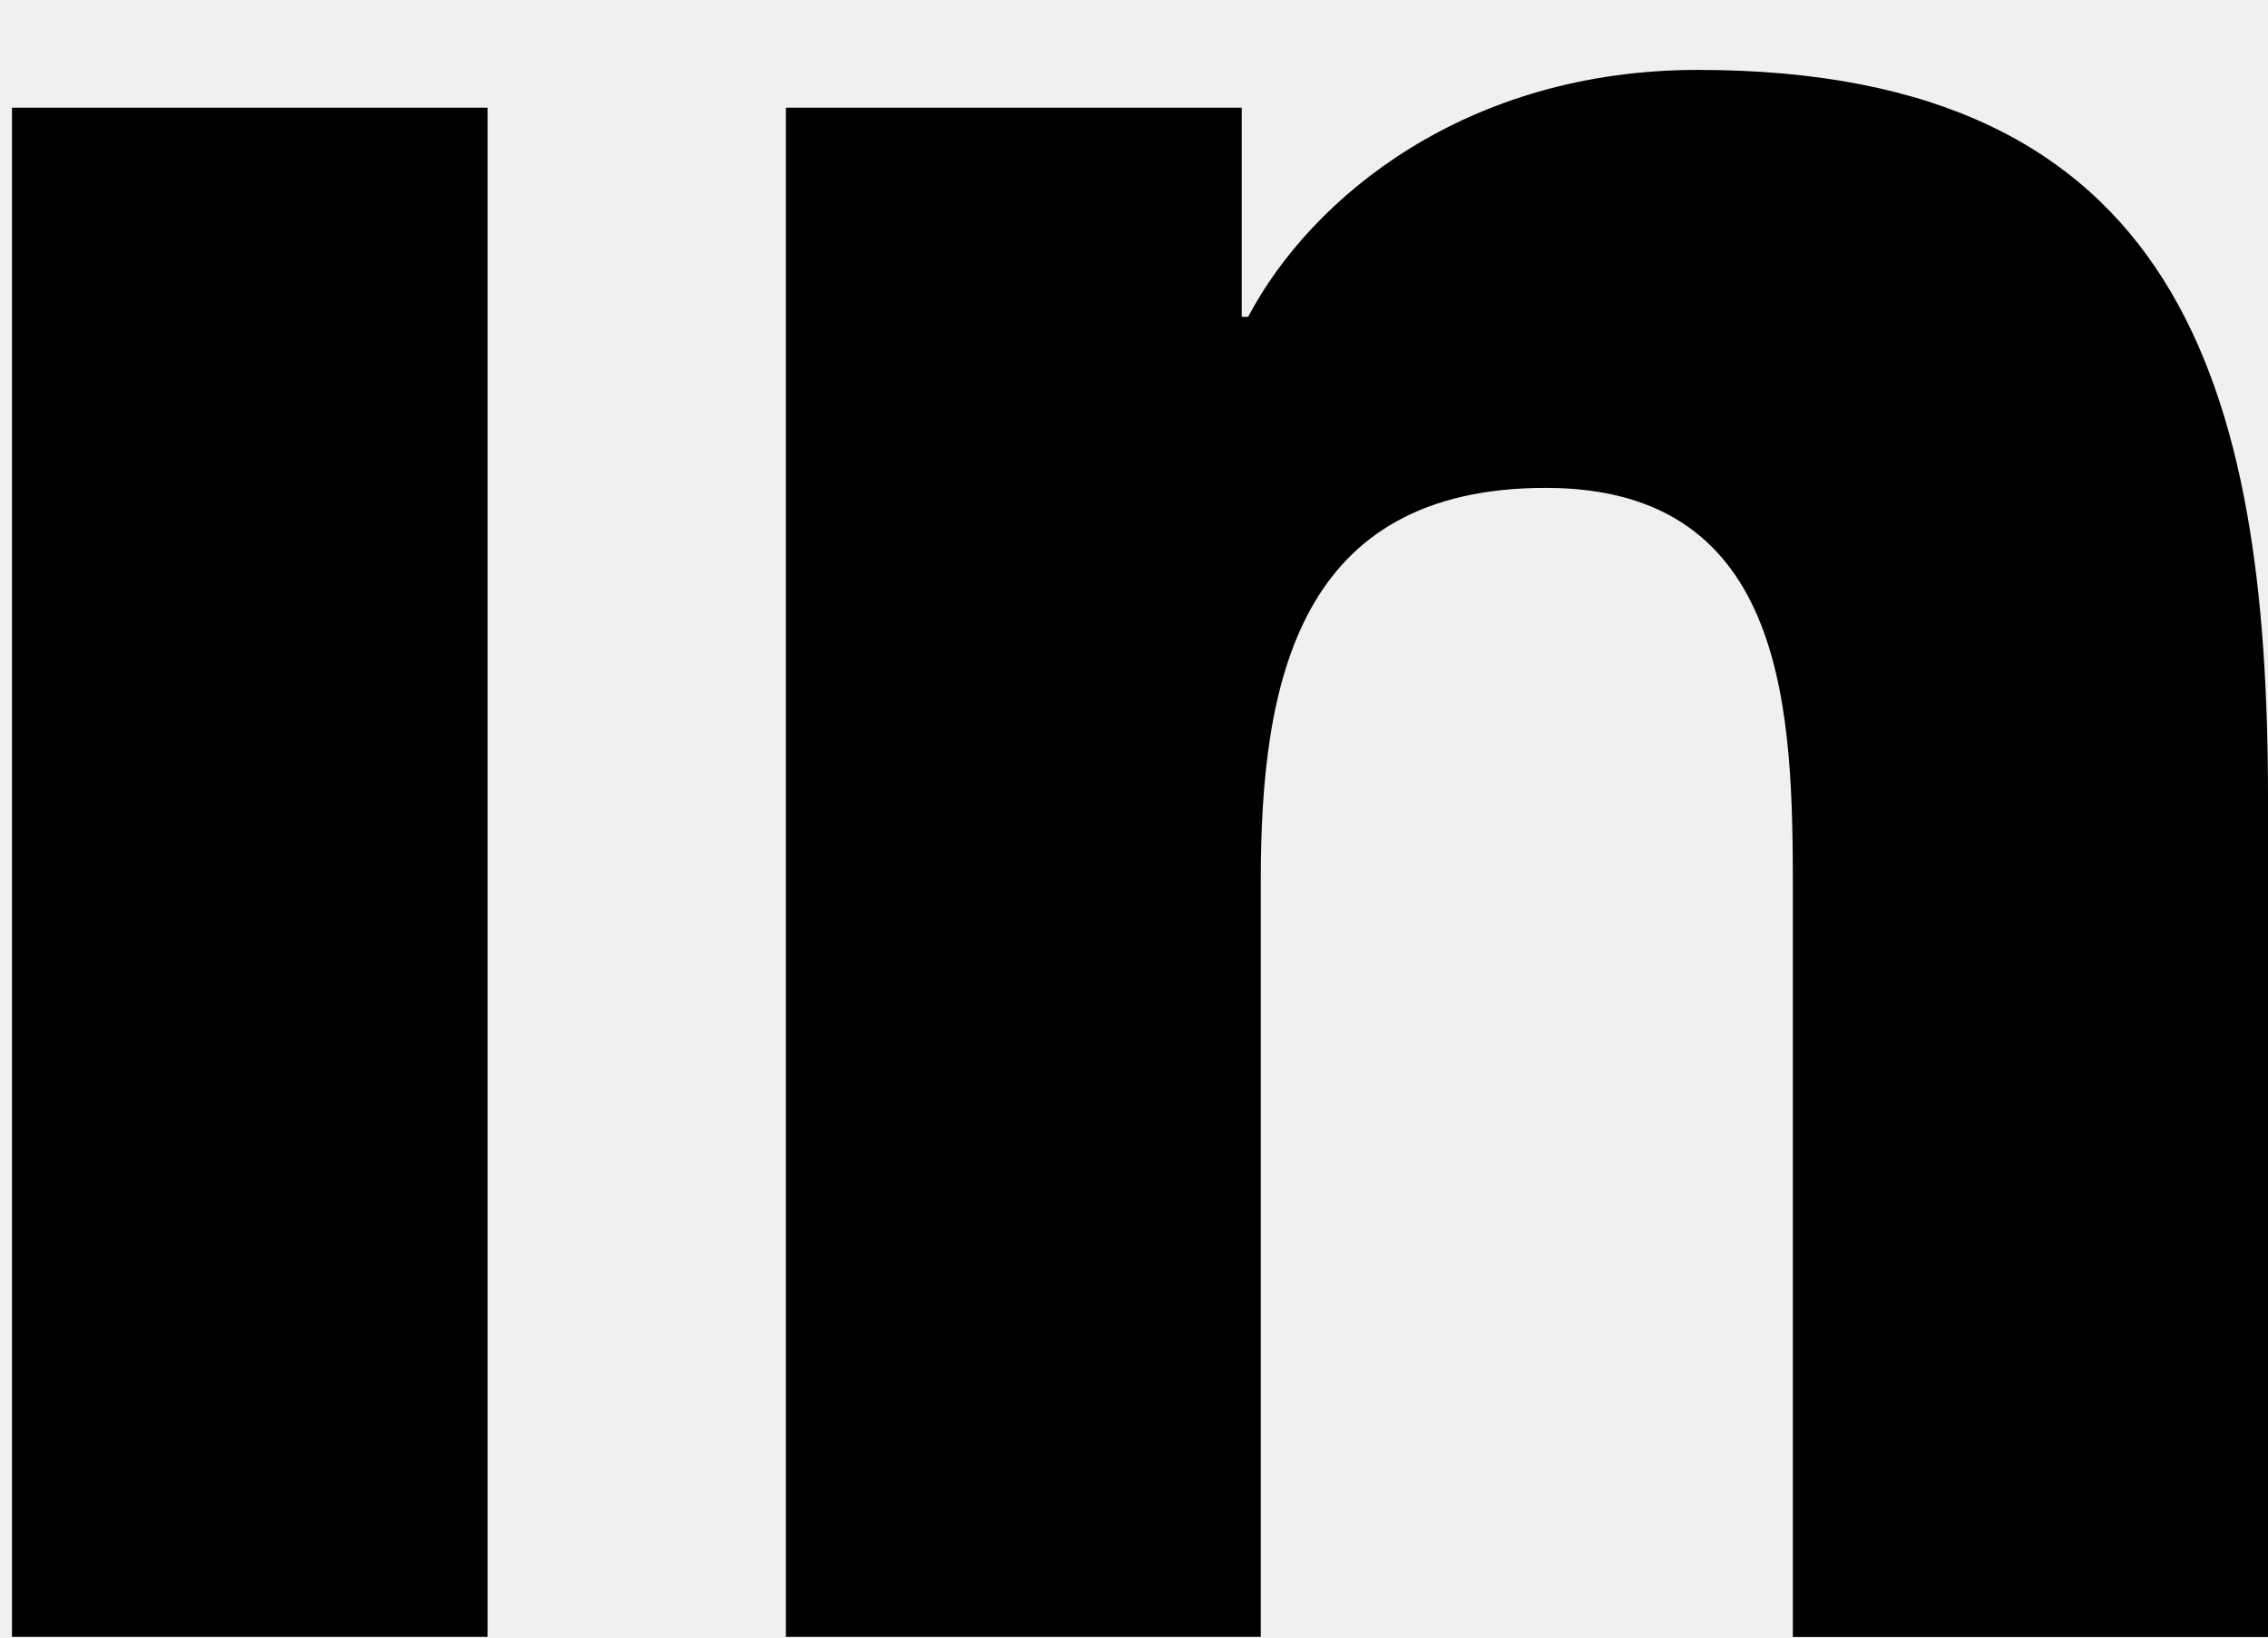
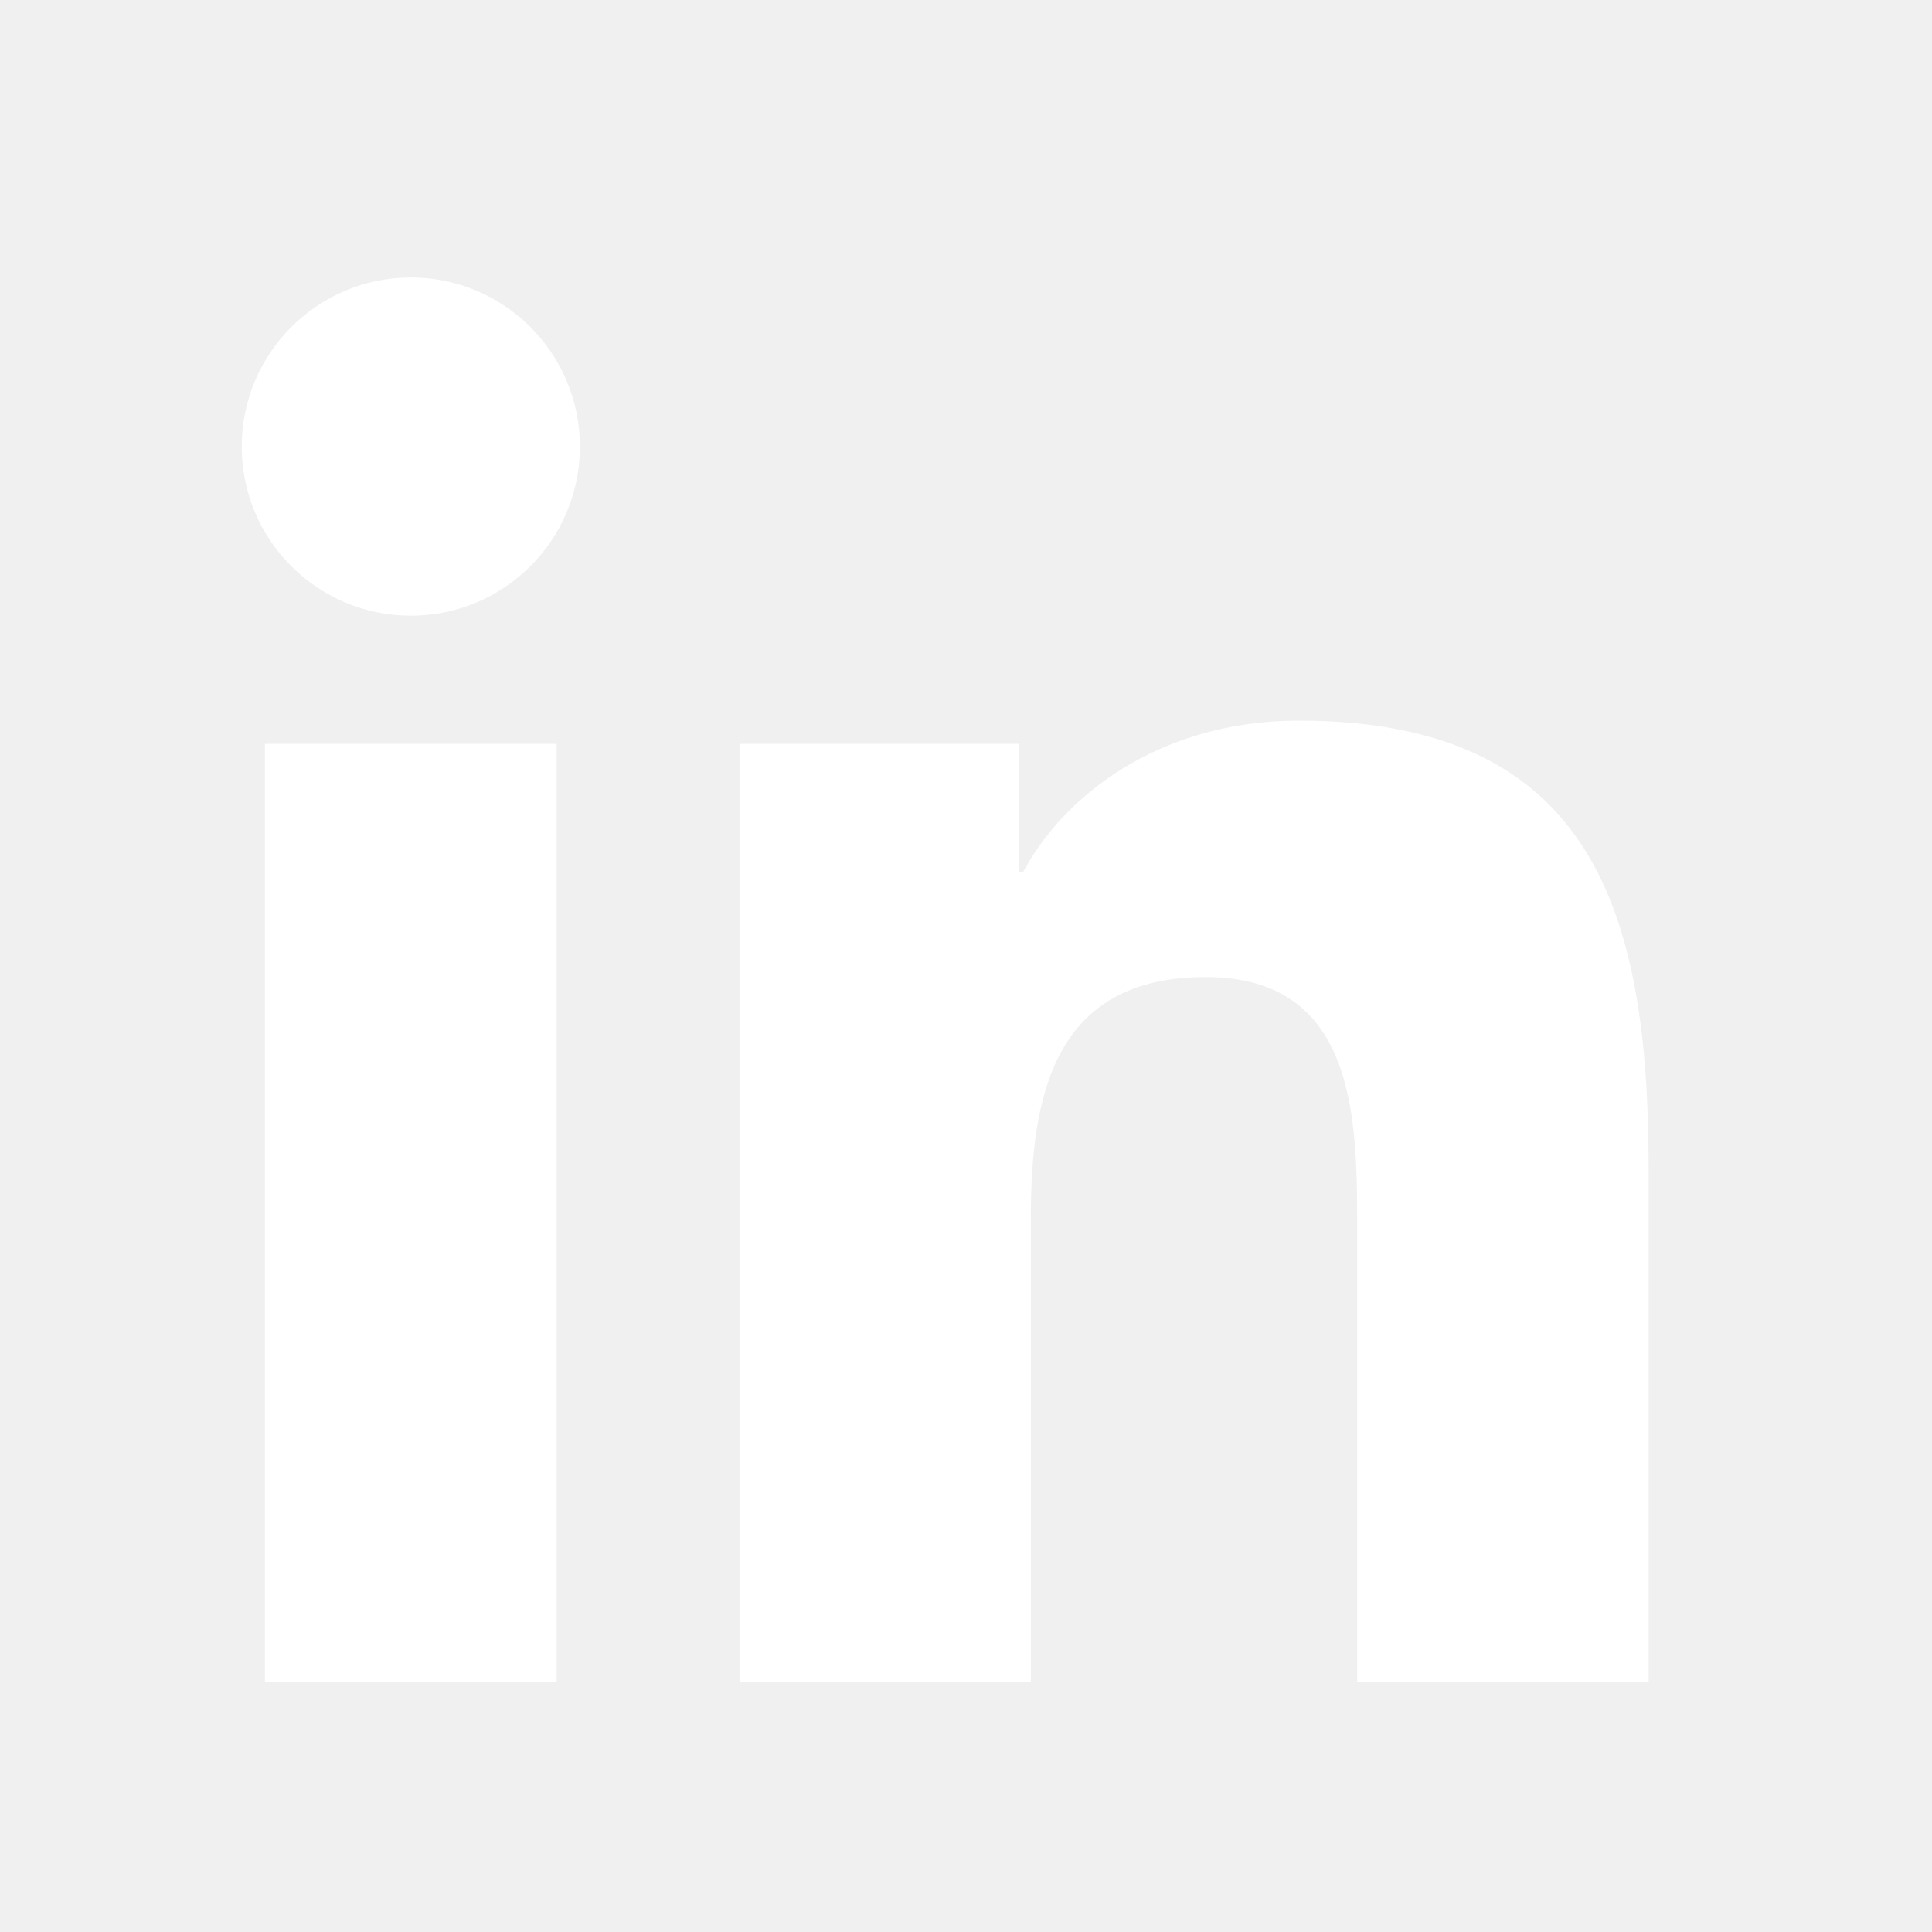
- <svg xmlns="http://www.w3.org/2000/svg" width="18" height="13" viewBox="0 0 18 13" fill="none">
-   <path d="M6.237 0.855V12.994H10.006V6.991C10.006 5.407 10.304 3.873 12.268 3.873C14.205 3.873 14.229 5.684 14.229 7.091V12.995H18V6.338C18 3.068 17.296 0.555 13.474 0.555C11.639 0.555 10.409 1.562 9.906 2.515H9.855V0.855H6.237ZM0.095 0.855H3.87V12.994H0.095V0.855Z" fill="black" />
+ <svg xmlns="http://www.w3.org/2000/svg" width="25" height="25" viewBox="0 0 25 25" fill="none">
+   <path d="M5.316 7.967C6.525 7.967 7.504 6.988 7.504 5.779C7.504 4.571 6.525 3.591 5.316 3.591C4.108 3.591 3.128 4.571 3.128 5.779C3.128 6.988 4.108 7.967 5.316 7.967Z" fill="white" />
+   <path d="M9.57 9.625V21.764H13.339V15.761C13.339 14.177 13.637 12.643 15.601 12.643C17.538 12.643 17.562 14.454 17.562 15.861V21.765H21.333V15.108C21.333 11.838 20.629 9.325 16.807 9.325C14.972 9.325 13.742 10.332 13.239 11.285H13.188V9.625H9.57ZM3.428 9.625H7.203V21.764H3.428V9.625Z" fill="white" />
</svg>
